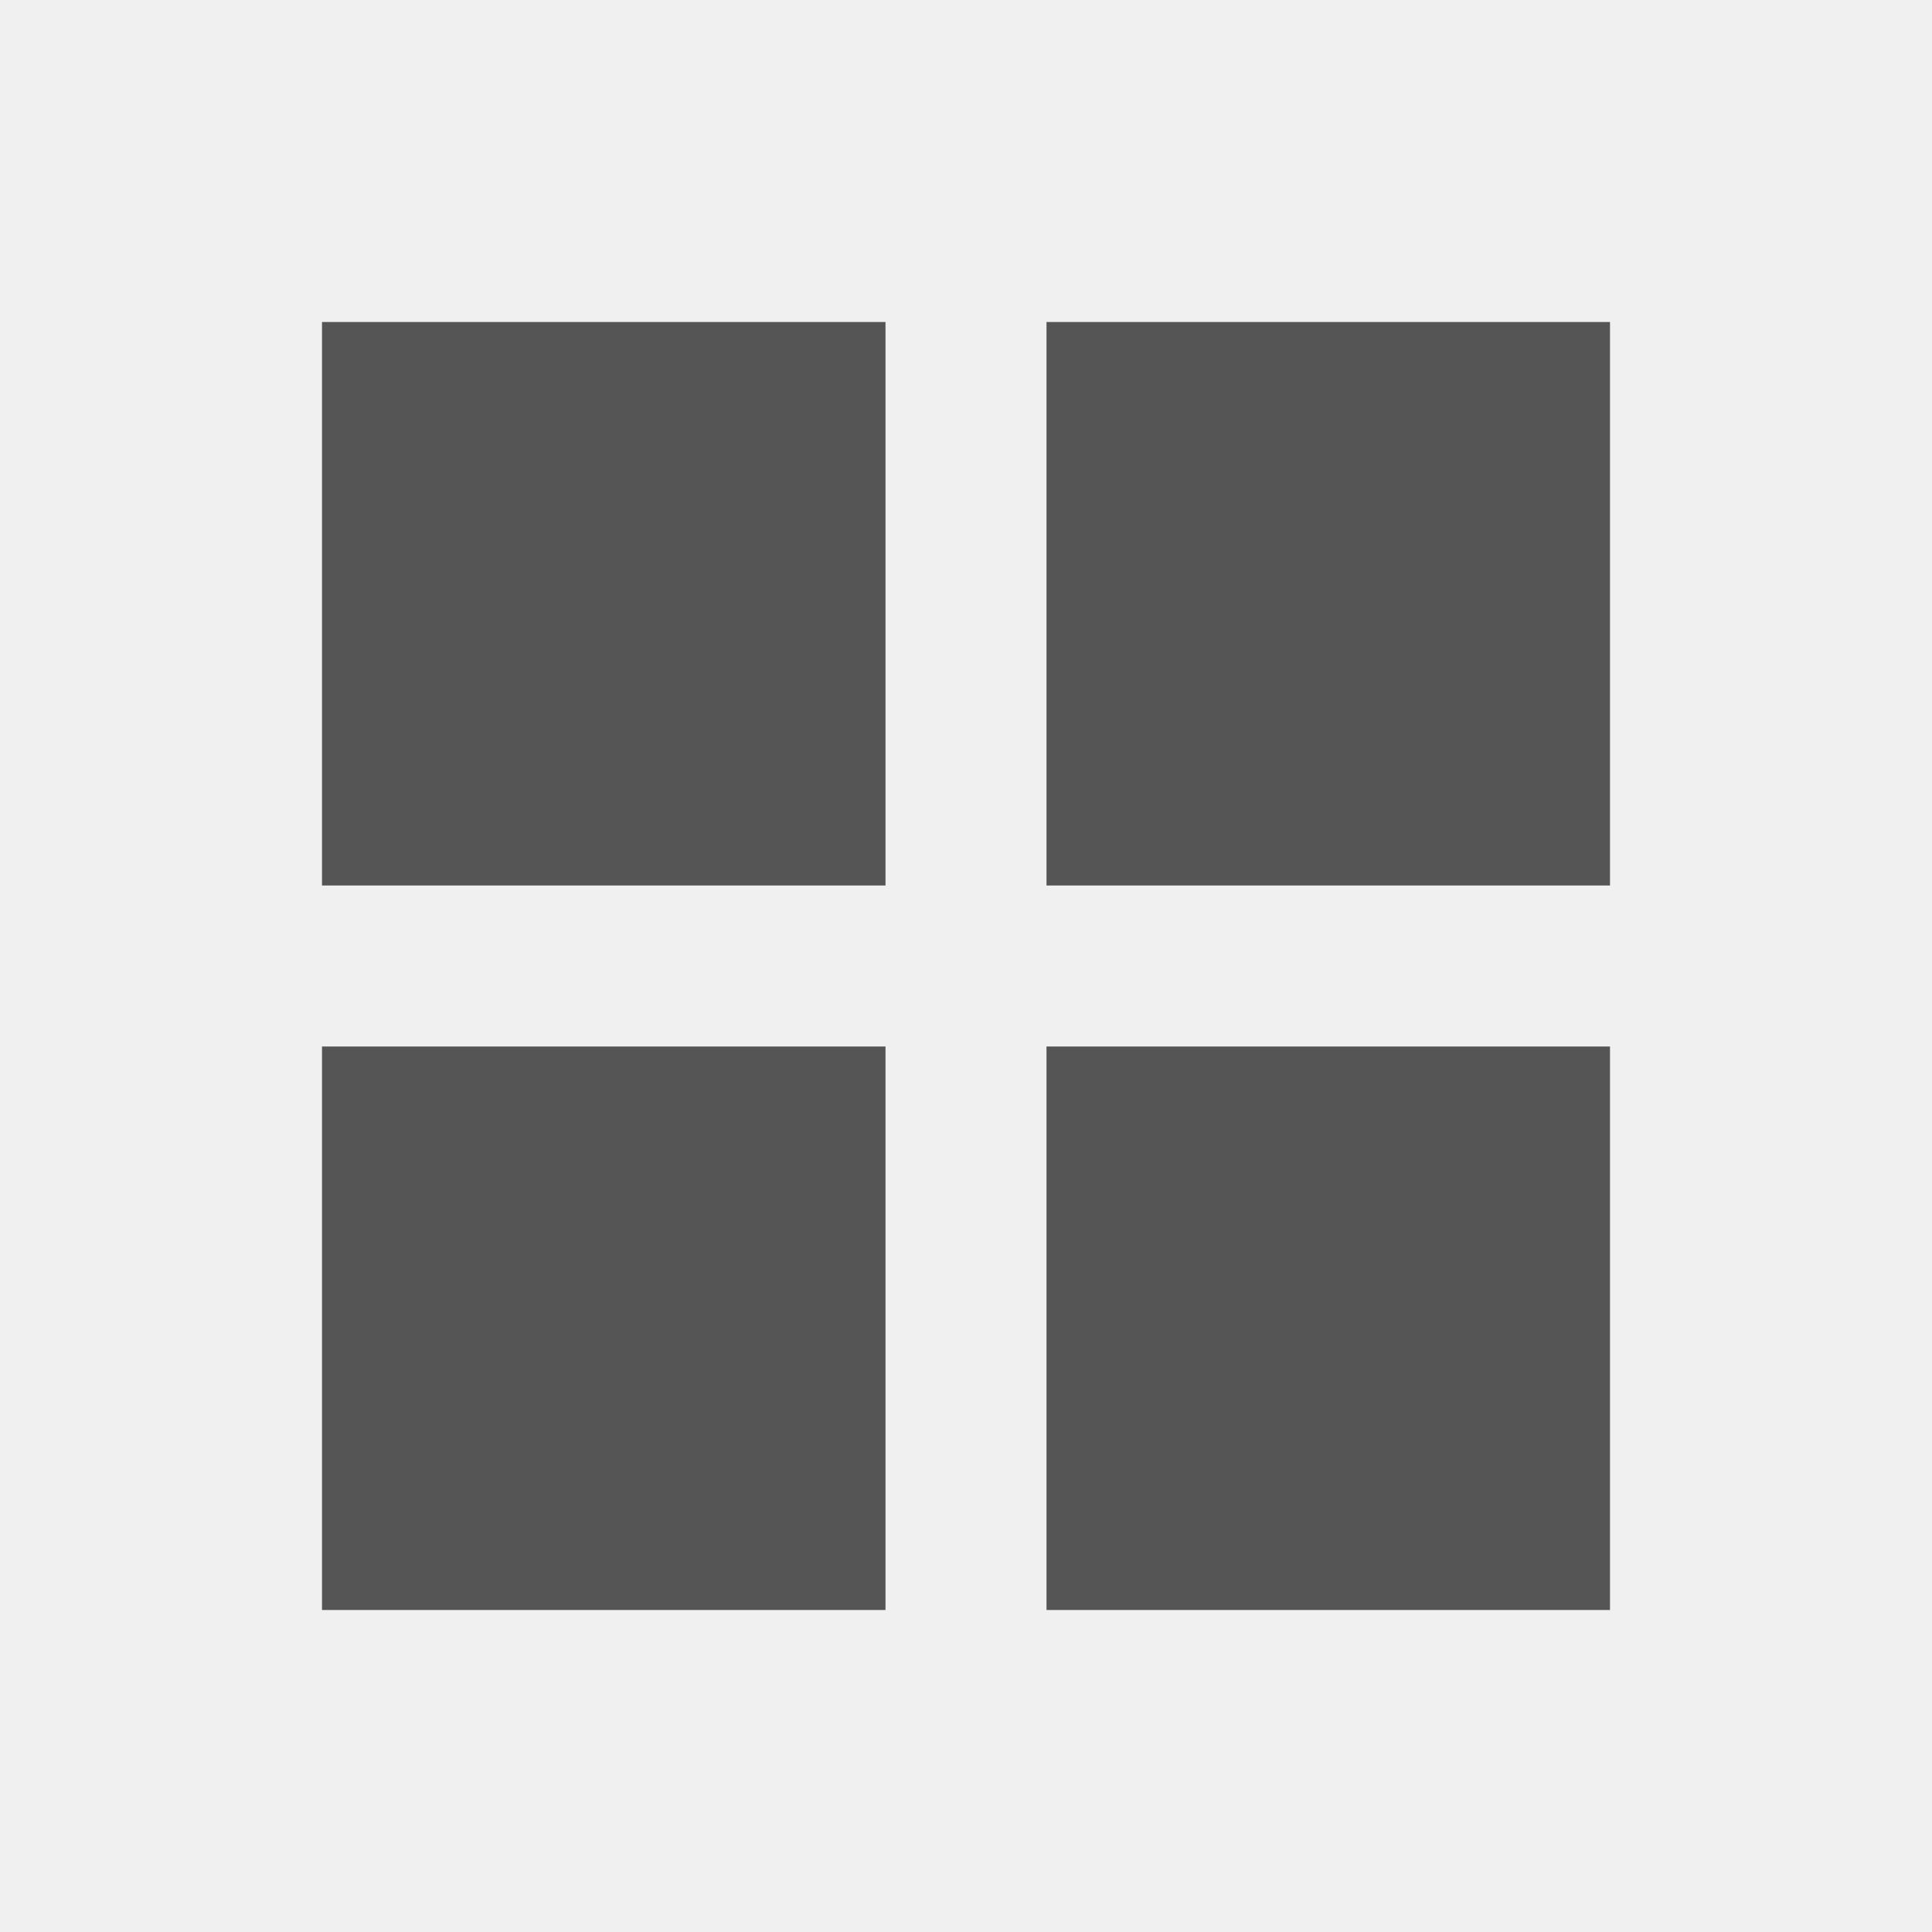
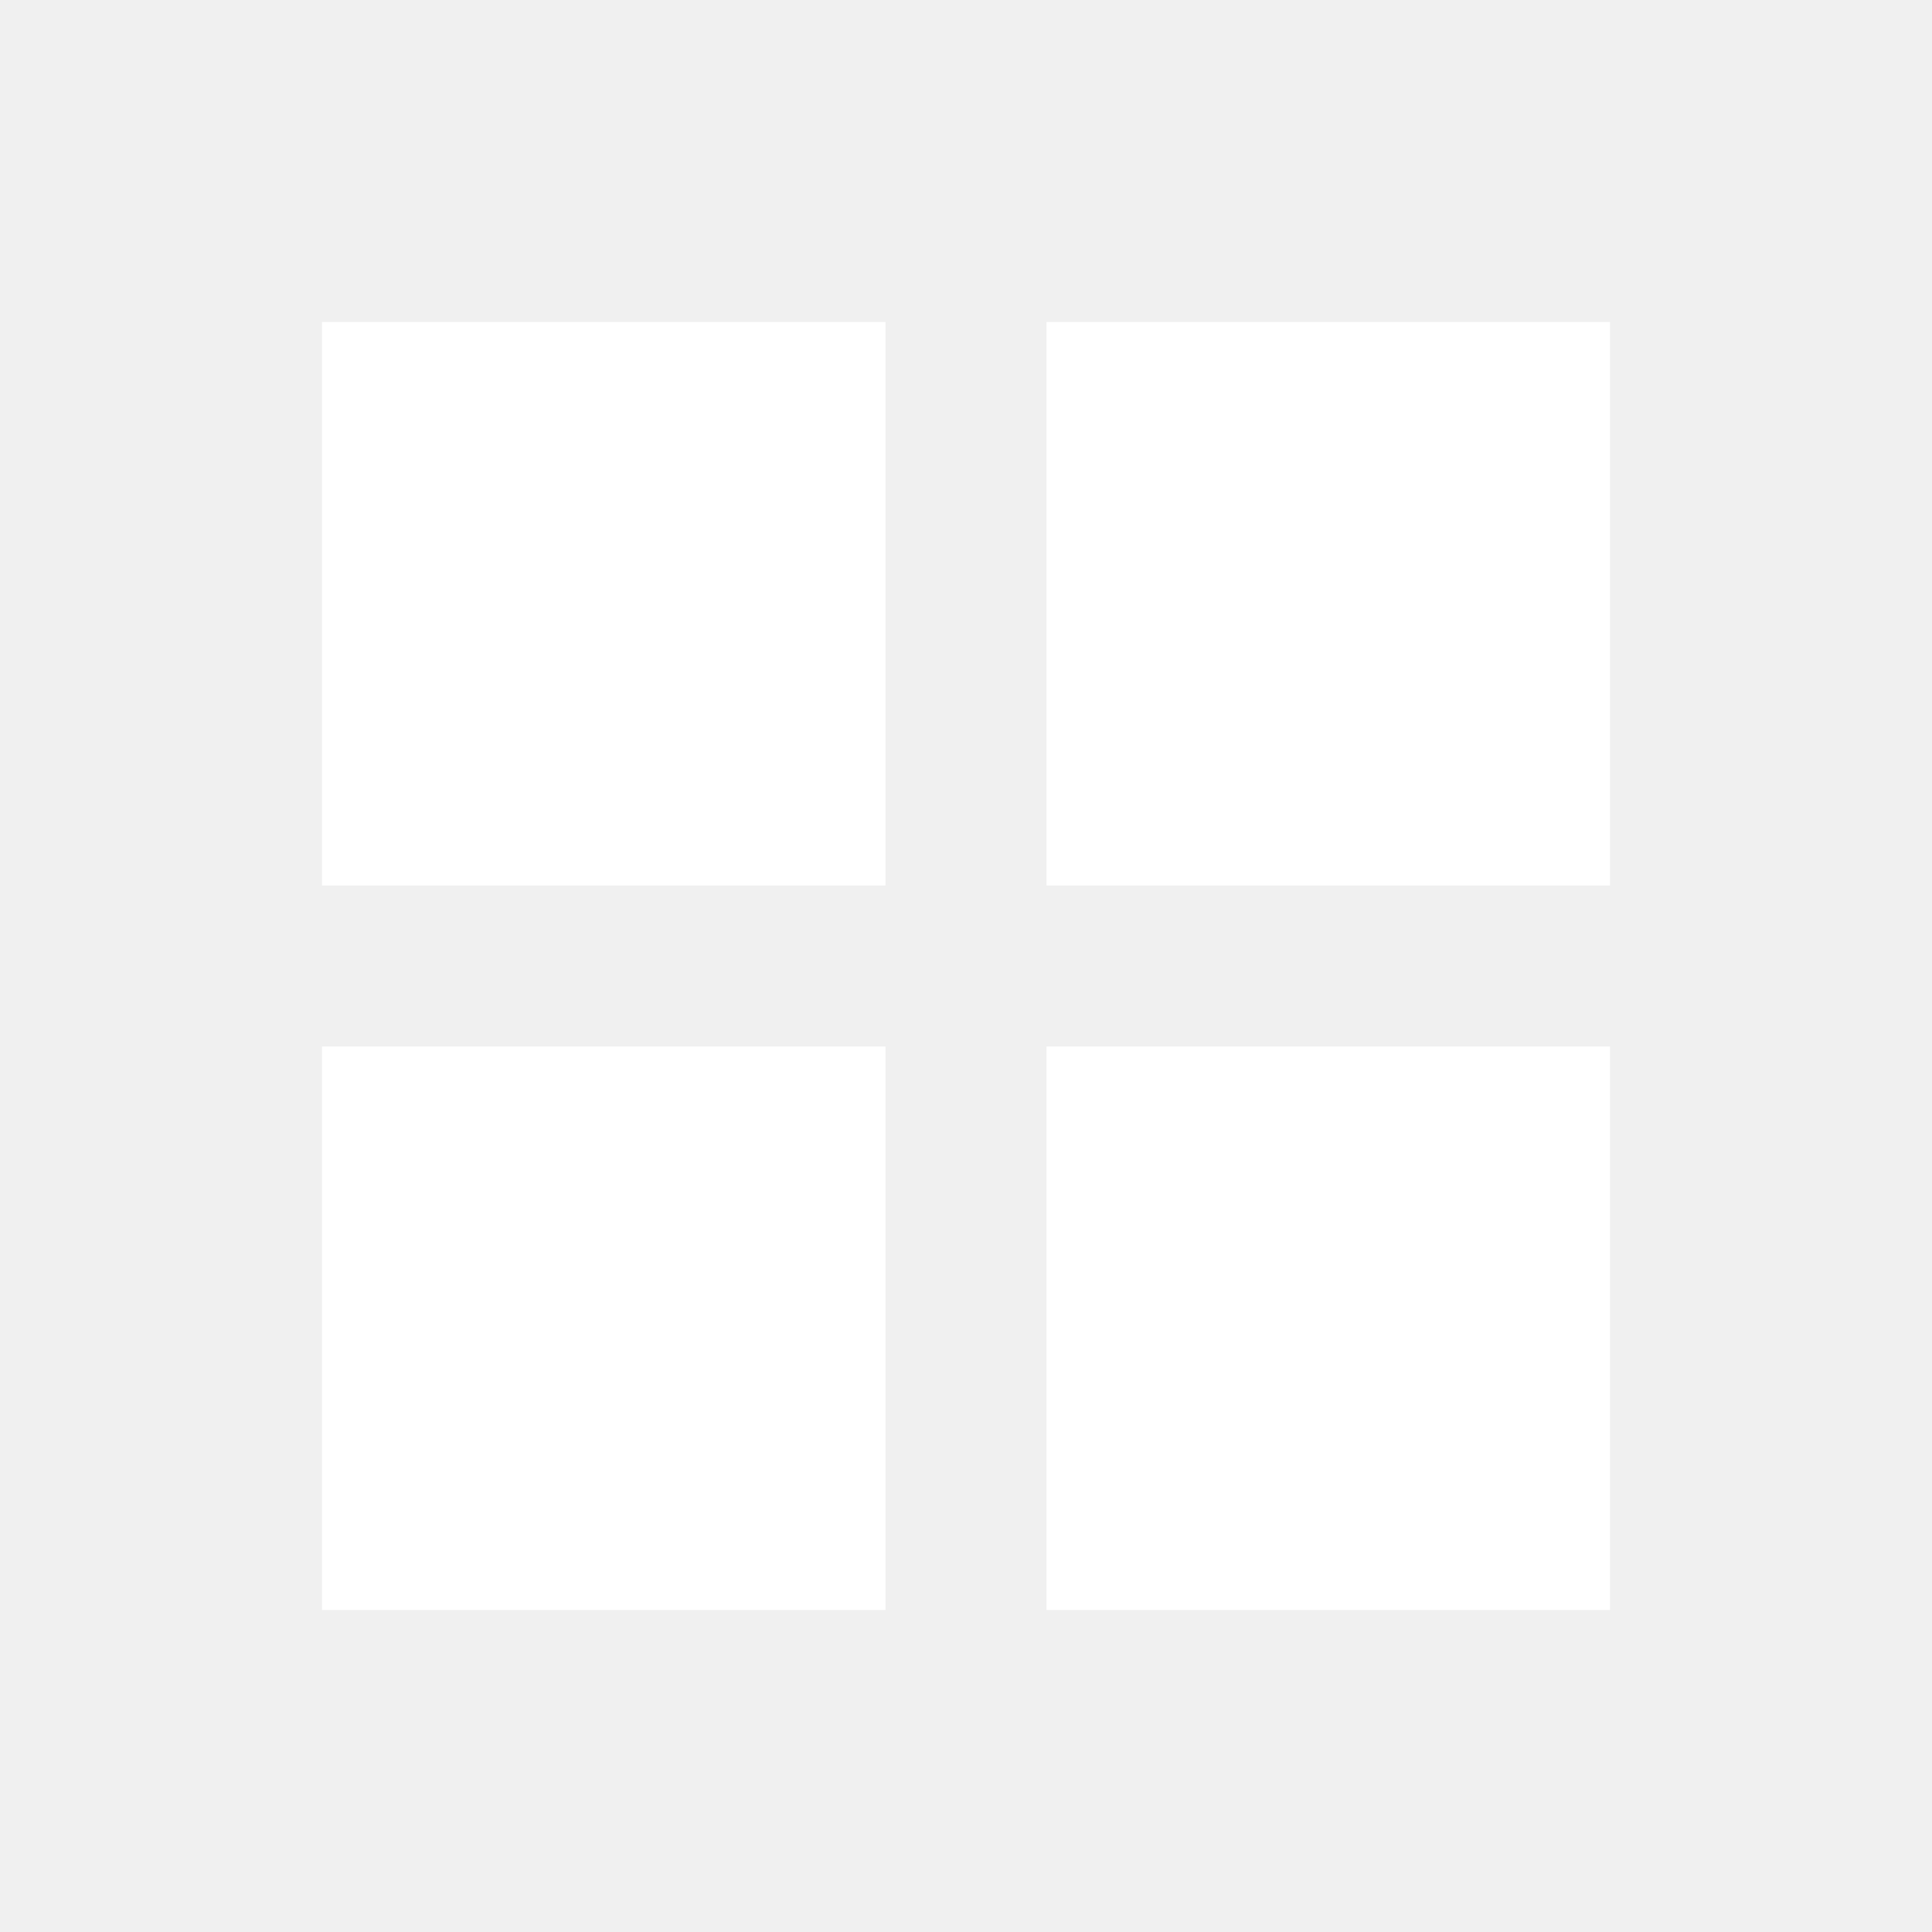
<svg xmlns="http://www.w3.org/2000/svg" version="1.1" width="24" height="24" viewBox="0 0 24 24">
-   <path d="m4 4 0 7 7 0 0-7zm9 0 0 7 7 0 0-7zm-9 9 0 7 7 0 0-7zm9 0 0 7 7 0 0-7z" fill="#555" />
+   <path d="m4 4 0 7 7 0 0-7zm9 0 0 7 7 0 0-7zm-9 9 0 7 7 0 0-7zm9 0 0 7 7 0 0-7z" fill="#fff" />
</svg>
